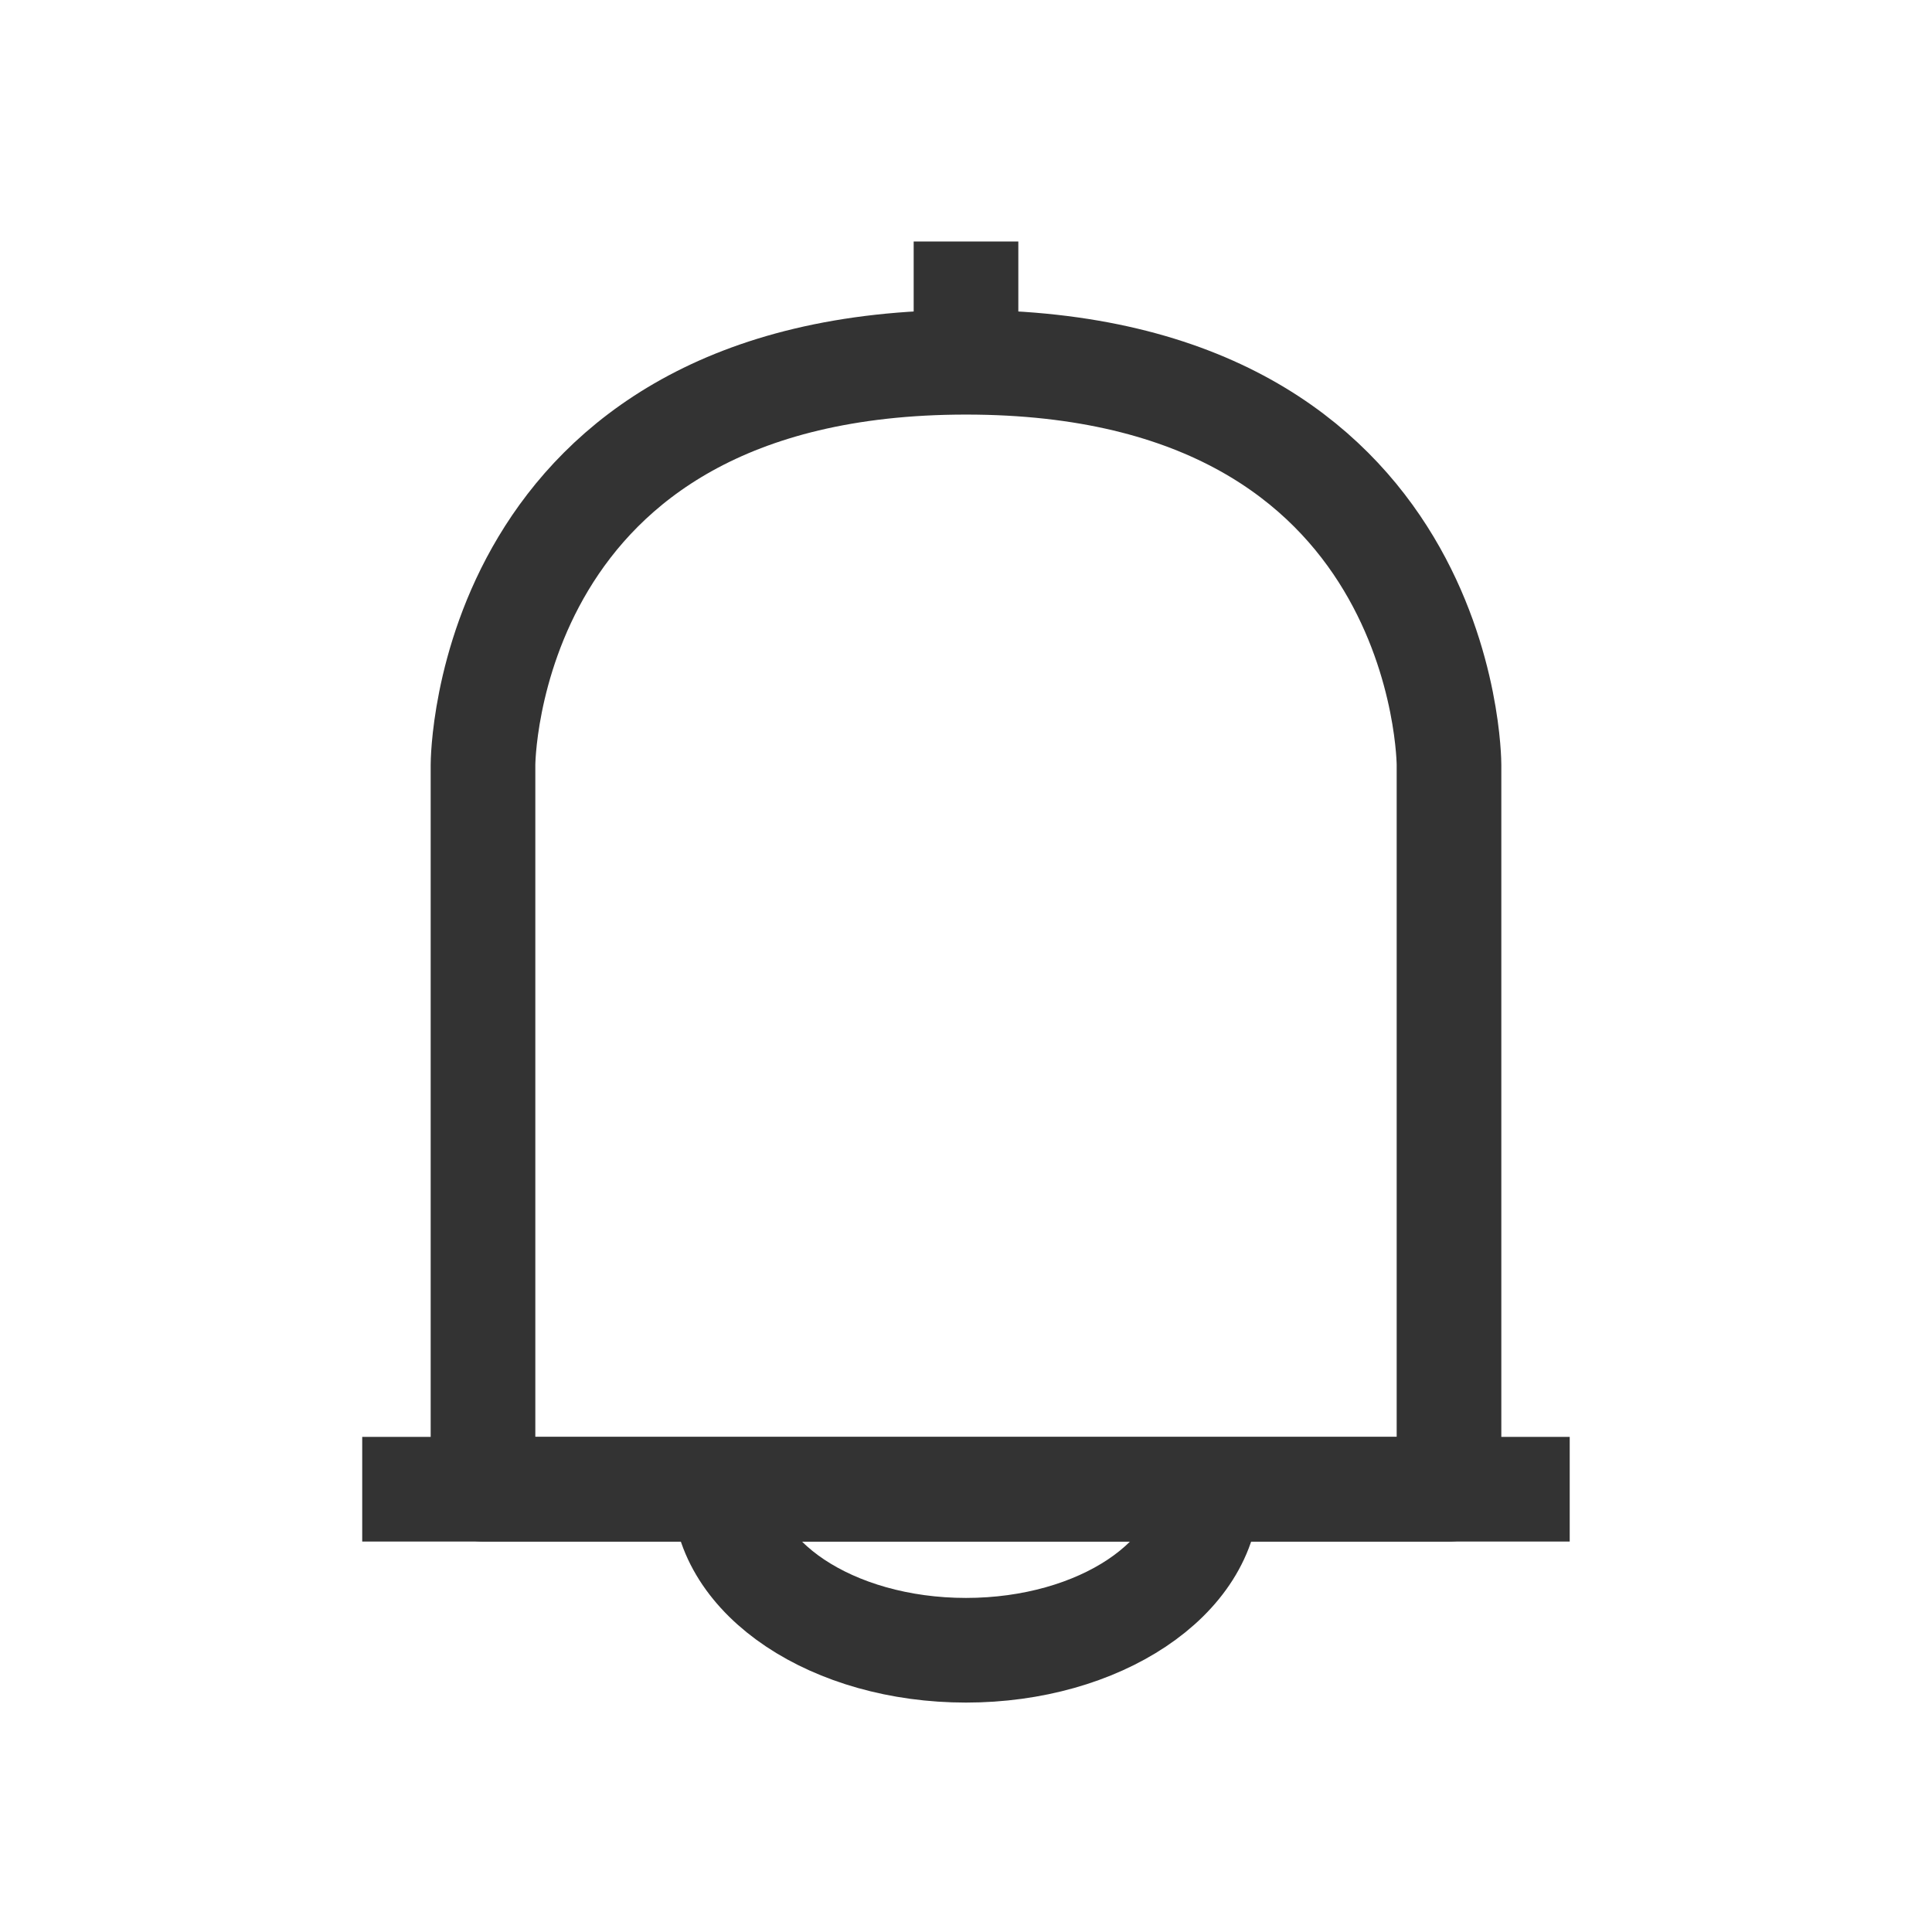
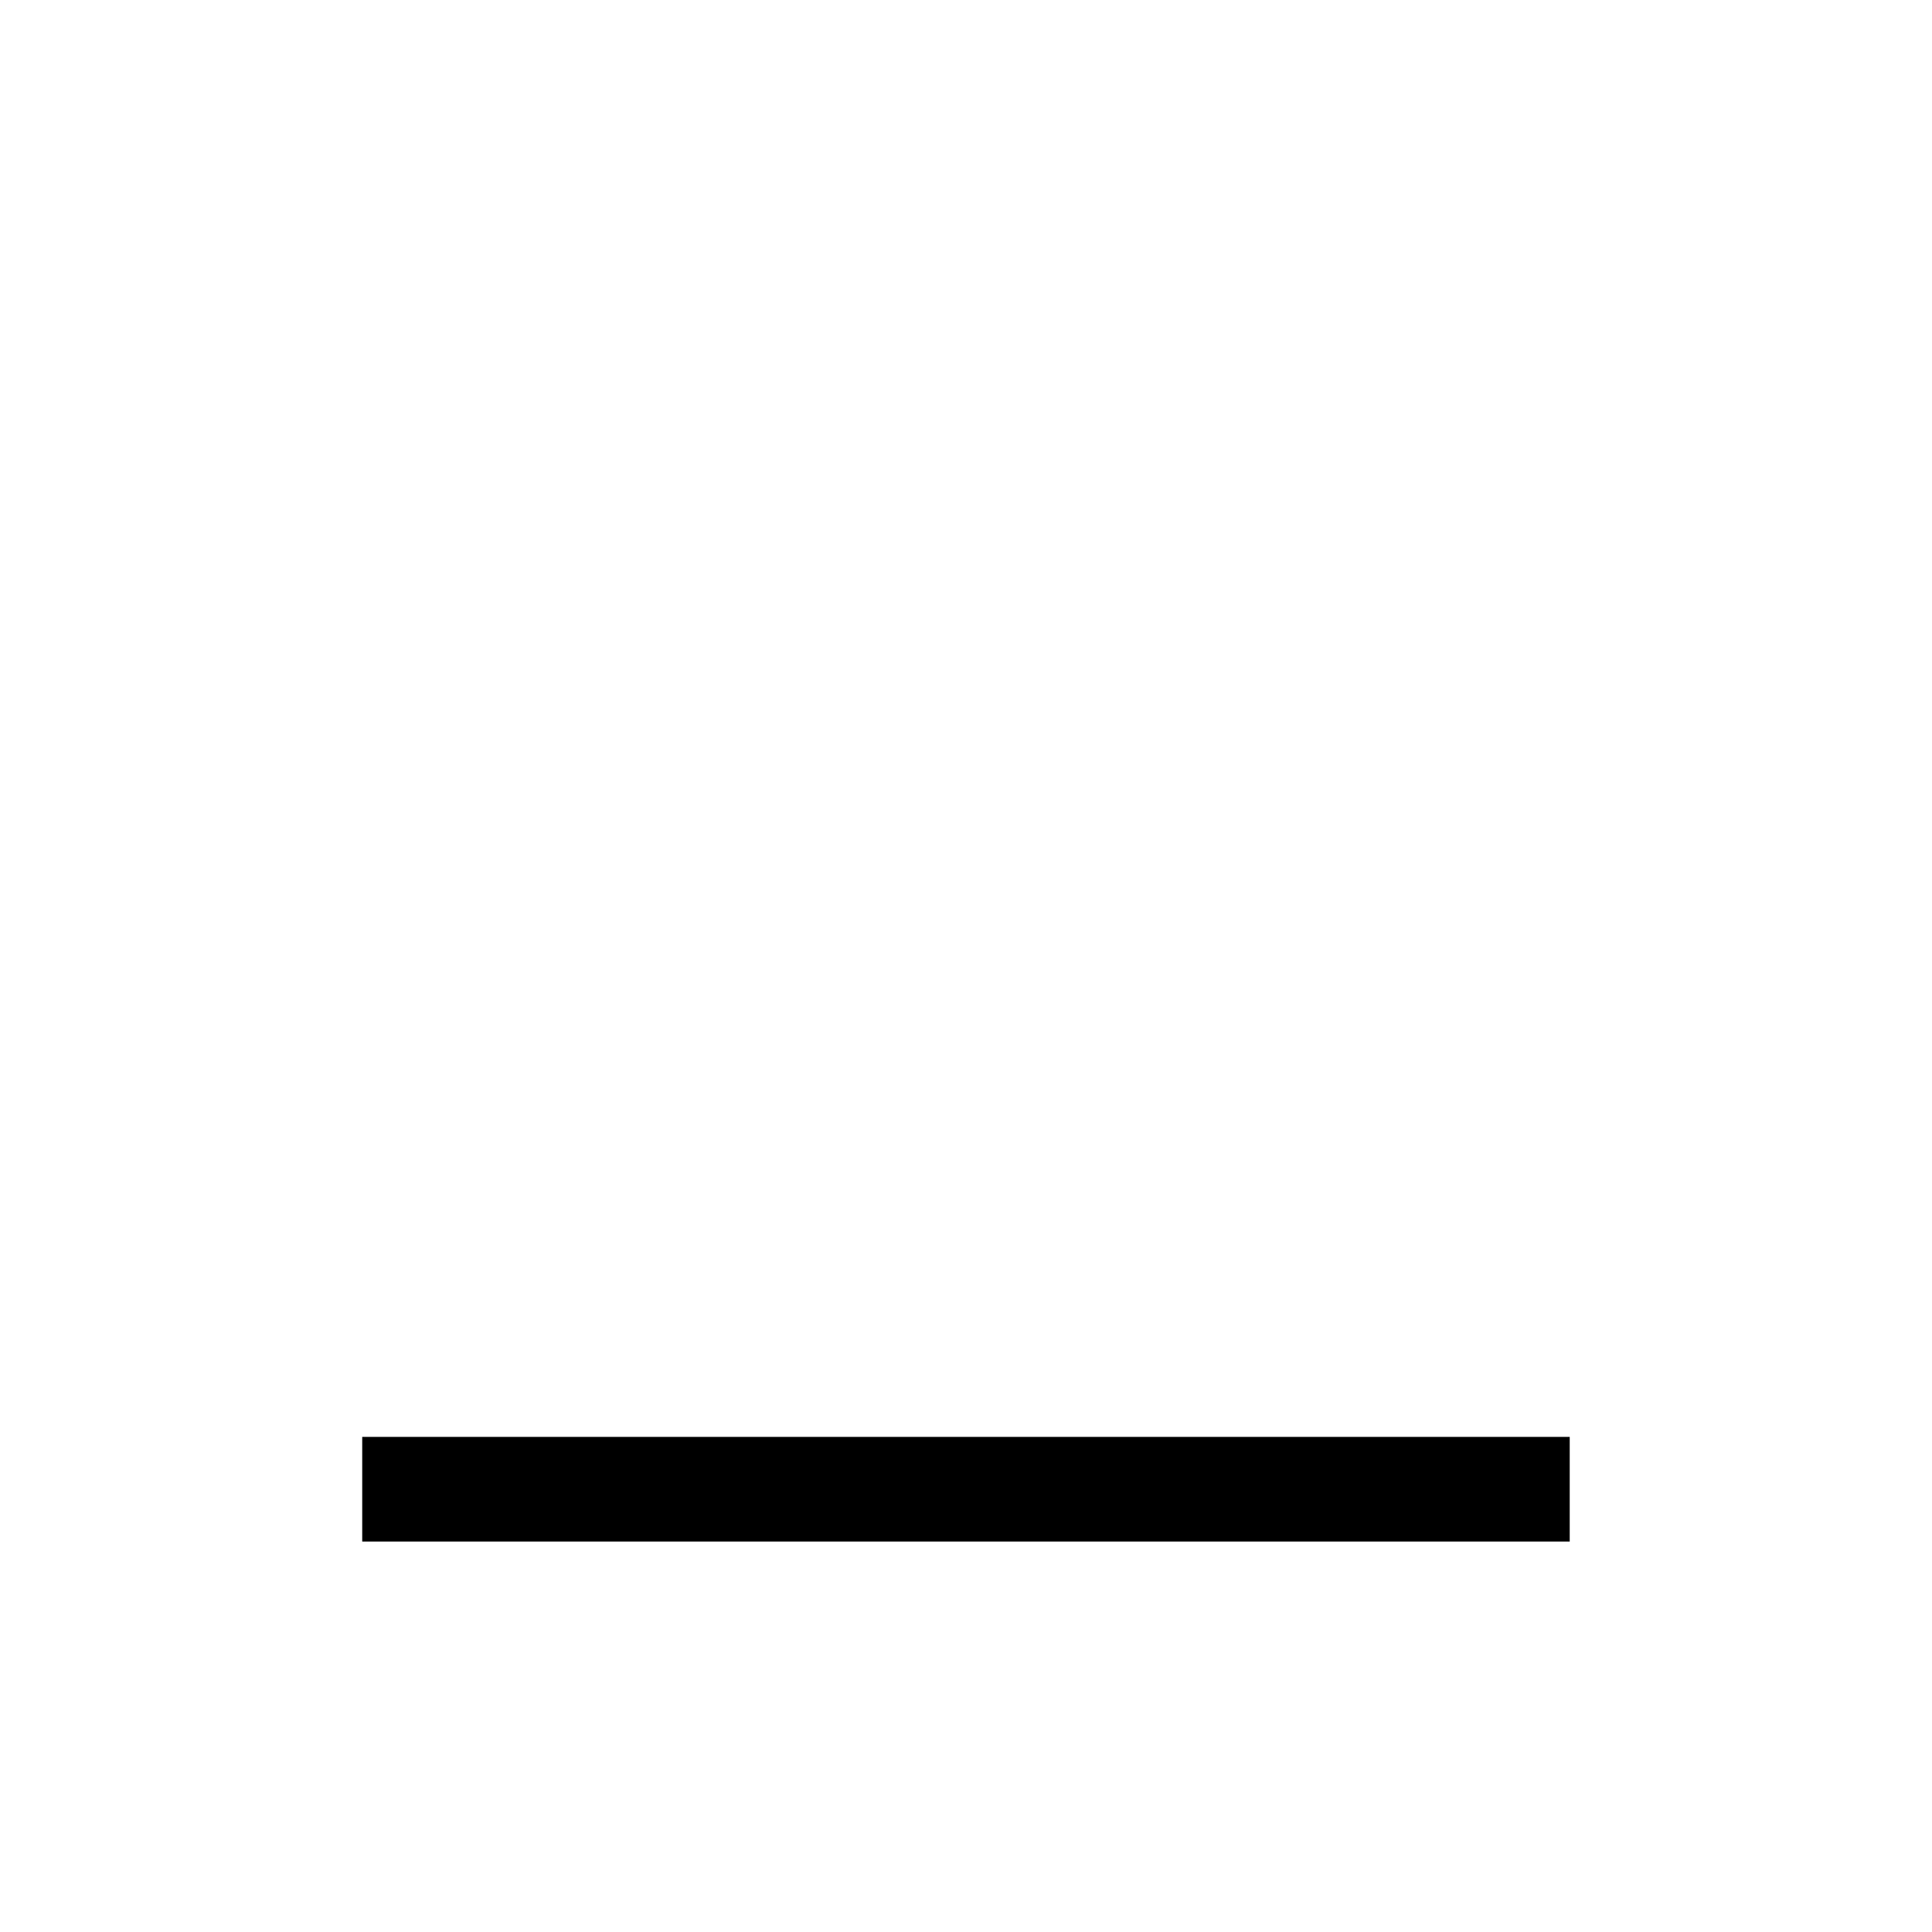
<svg xmlns="http://www.w3.org/2000/svg" width="24" height="24" viewBox="0 0 24 24" fill="none">
-   <path d="M6 9.5C6 9.5 6 4.5 12 4.5C18 4.5 18 9.5 18 9.5V18.5H6V9.5Z" stroke="#333333" stroke-width="1.3" stroke-linejoin="round" />
-   <rect x="19.5" y="17.85" width="1.3" height="15" transform="rotate(90 19.5 17.8496)" fill="#333333" />
-   <path d="M12 4.5V3" stroke="#333333" stroke-width="1.3" />
-   <path d="M15 18.5C15 19.605 13.657 20.5 12 20.5C10.343 20.5 9 19.605 9 18.5" stroke="#333333" stroke-width="1.3" stroke-linejoin="round" />
+   <path d="M6 9.5C6 9.5 6 4.5 12 4.5C18 4.5 18 9.5 18 9.5V18.5H6V9.5Z" stroke="current" stroke-width="1.3" stroke-linejoin="round" />
+   <rect x="19.5" y="17.85" width="1.3" height="15" transform="rotate(90 19.5 17.8496)" fill="#000" />
+   <path d="M12 4.5V3" stroke="current" stroke-width="1.3" />
+   <path d="M15 18.5C15 19.605 13.657 20.5 12 20.5C10.343 20.5 9 19.605 9 18.5" stroke="current" stroke-width="1.3" stroke-linejoin="round" />
</svg>
